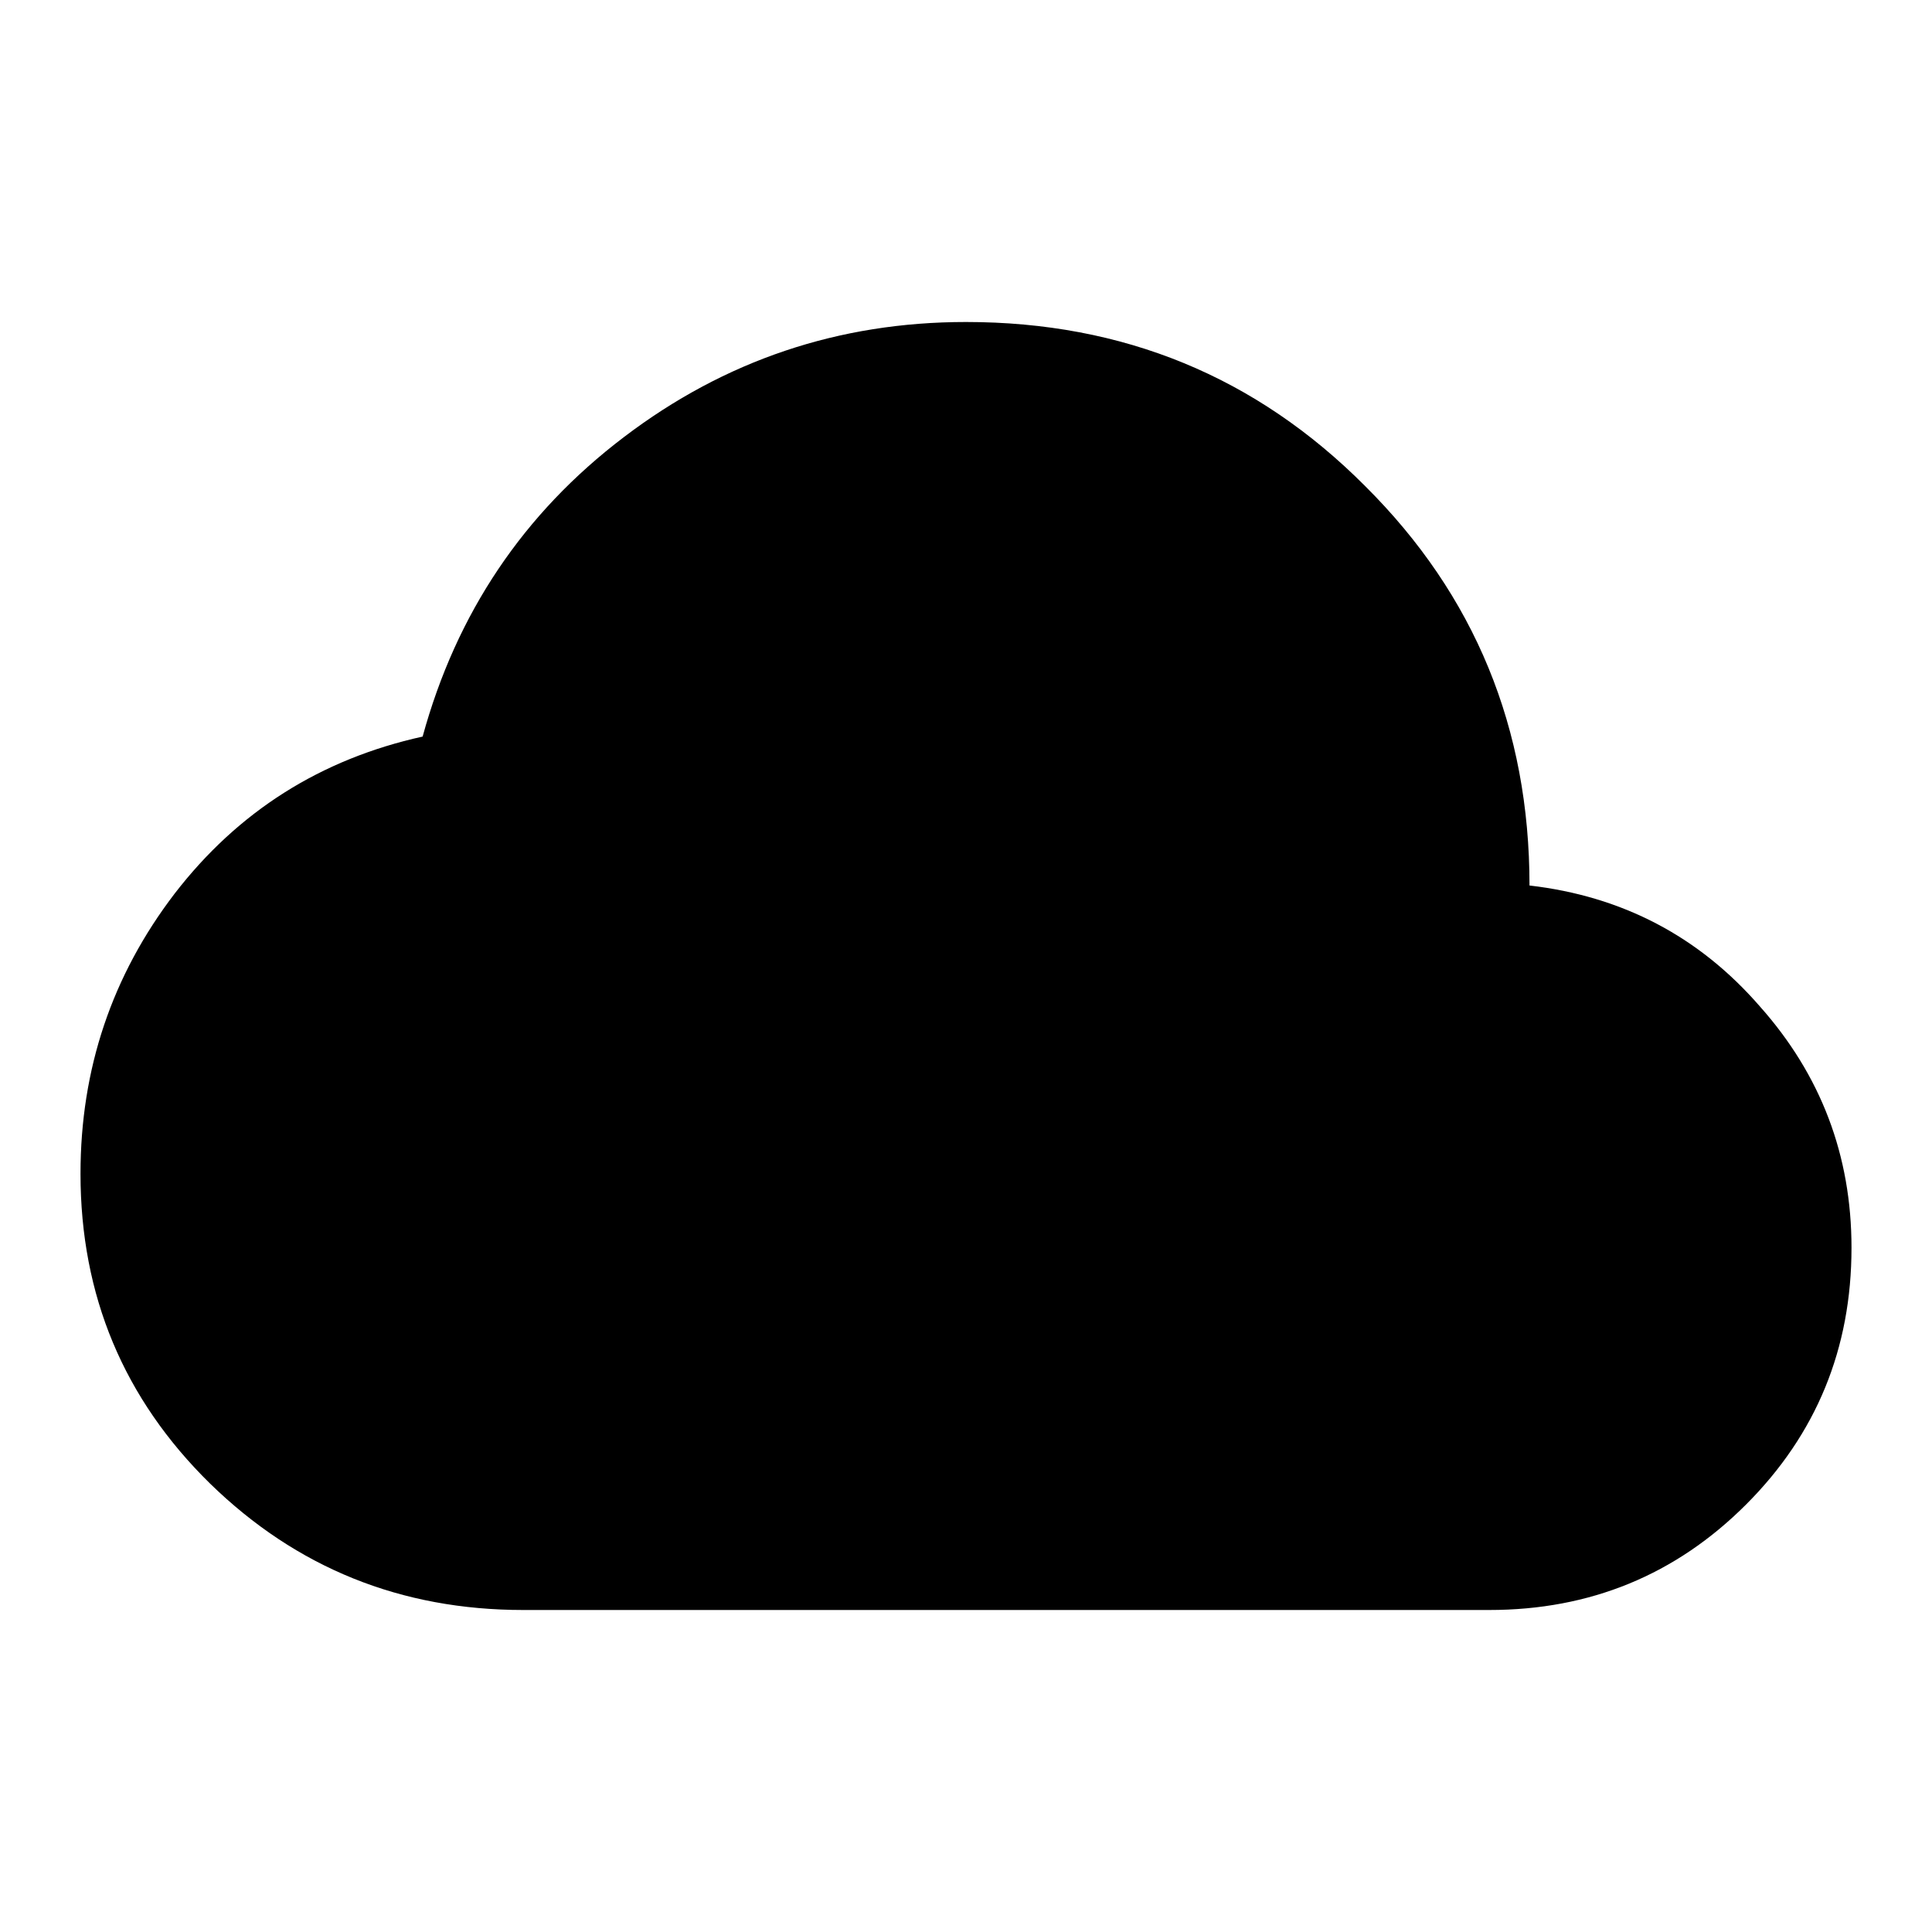
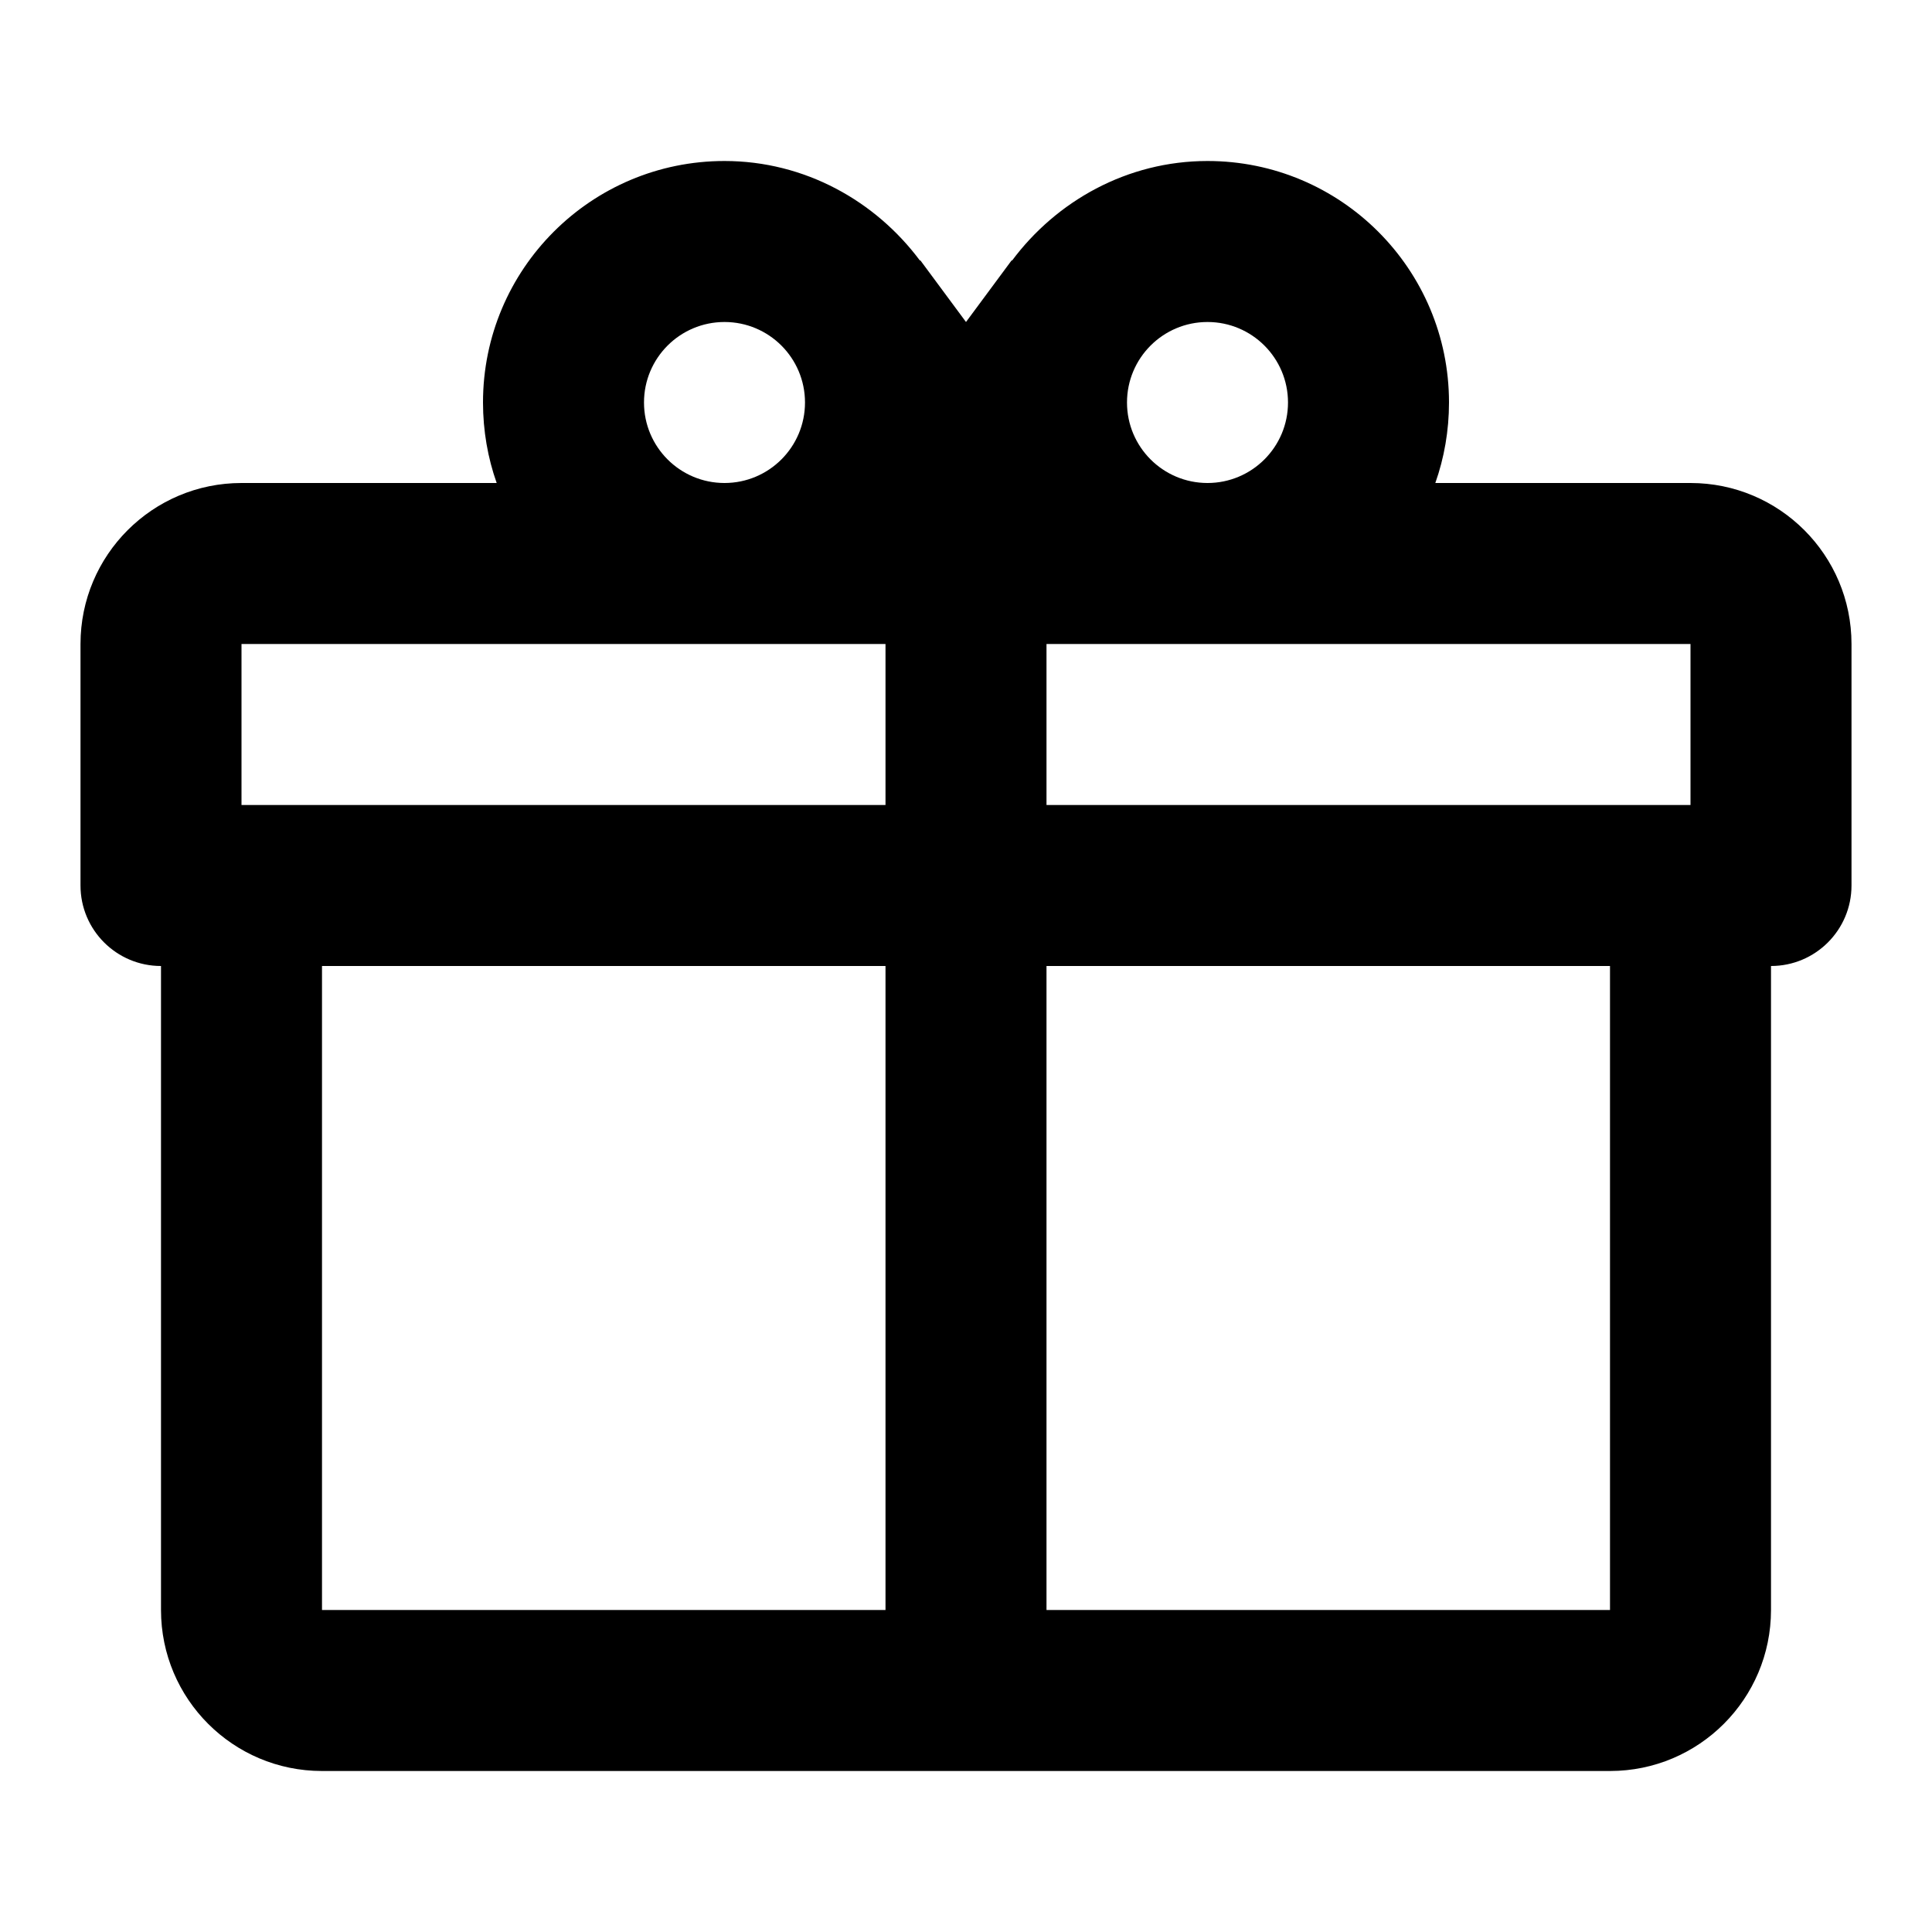
<svg xmlns="http://www.w3.org/2000/svg" viewBox="0 0 24 24">
-   <path d="M6.5 20Q4.22 20 2.61 18.43 1 16.85 1 14.58 1 12.63 2.17 11.1 3.35 9.57 5.25 9.15 5.88 6.85 7.75 5.43 9.63 4 12 4 14.93 4 16.96 6.04 19 8.07 19 11 20.73 11.2 21.86 12.5 23 13.78 23 15.5 23 17.38 21.69 18.69 20.38 20 18.5 20Z" />
+   <path d="M22,12V20A2,2 0 0,1 20,22H4A2,2 0 0,1 2,20V12A1,1 0 0,1 1,11V8A2,2 0 0,1 3,6H6.17C6.06,5.69 6,5.35 6,5A3,3 0 0,1 9,2C10,2 10.88,2.5 11.43,3.24V3.23L12,4L12.57,3.23V3.24C13.12,2.5 14,2 15,2A3,3 0 0,1 18,5C18,5.35 17.94,5.69 17.83,6H21A2,2 0 0,1 23,8V11A1,1 0 0,1 22,12M4,20H11V12H4V20M20,20V12H13V20H20M9,4A1,1 0 0,0 8,5A1,1 0 0,0 9,6A1,1 0 0,0 10,5A1,1 0 0,0 9,4M15,4A1,1 0 0,0 14,5A1,1 0 0,0 15,6A1,1 0 0,0 16,5A1,1 0 0,0 15,4M3,8V10H11V8H3M13,8V10H21V8H13Z" />
</svg>
